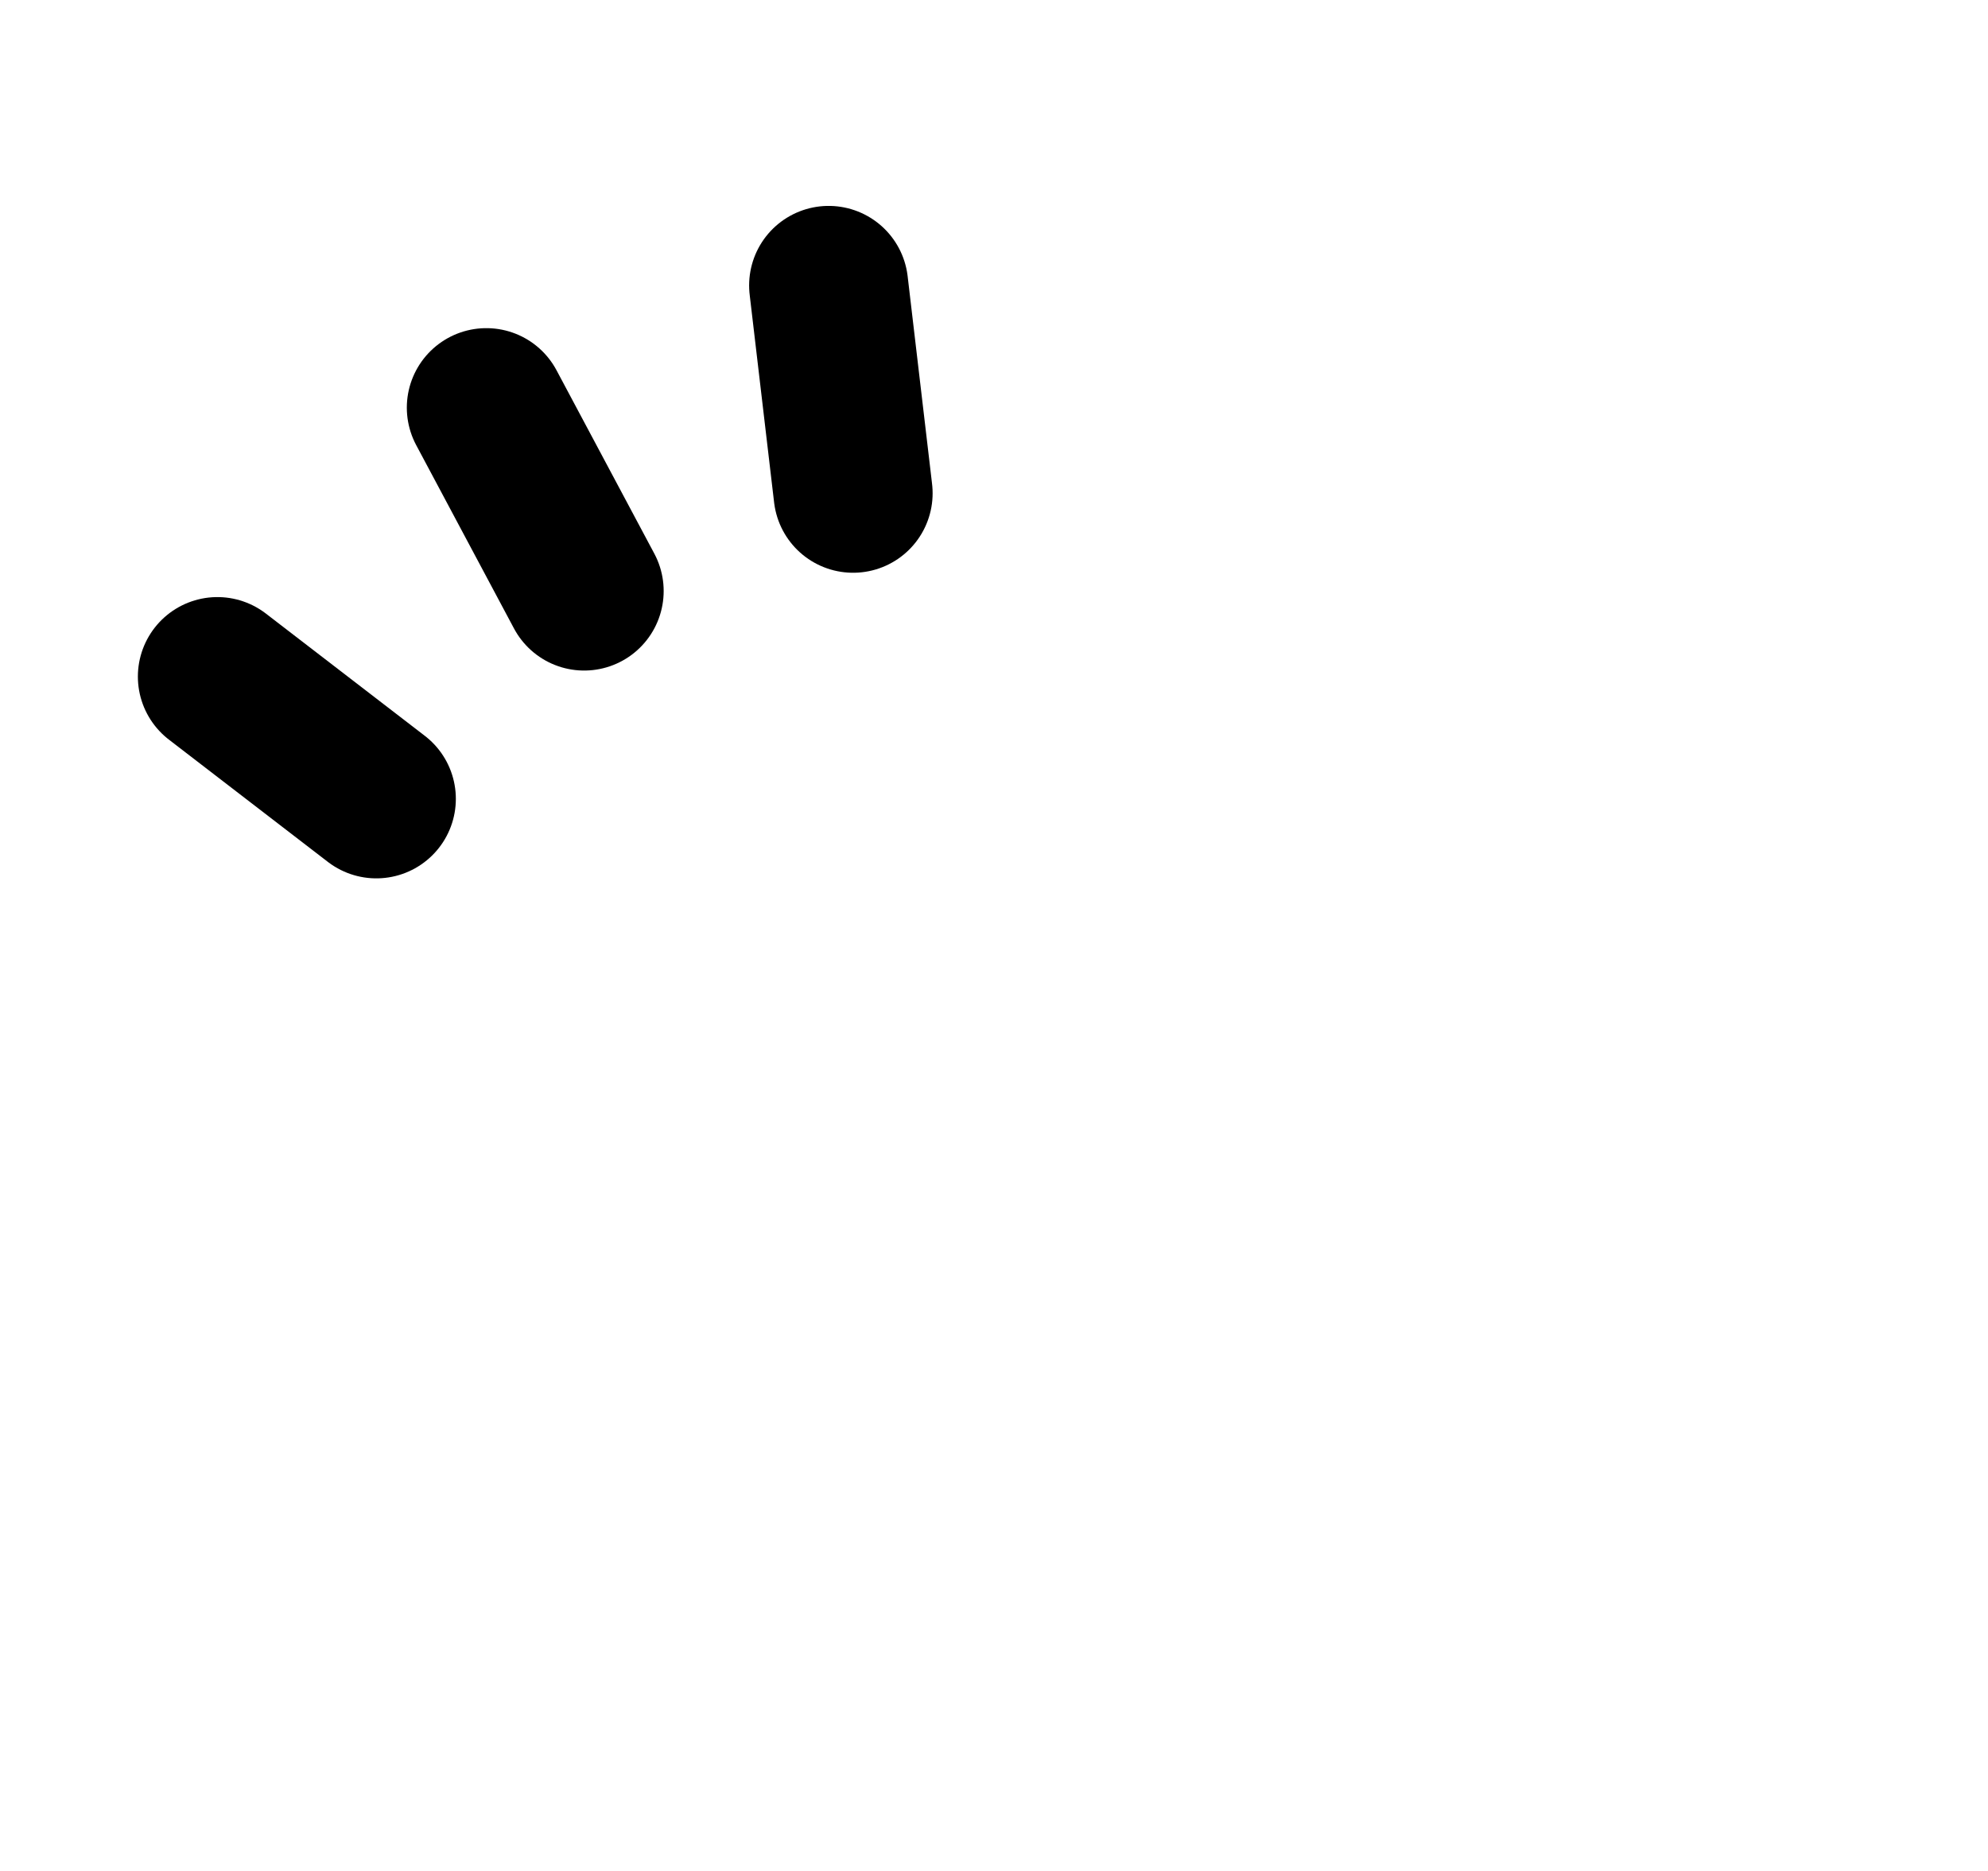
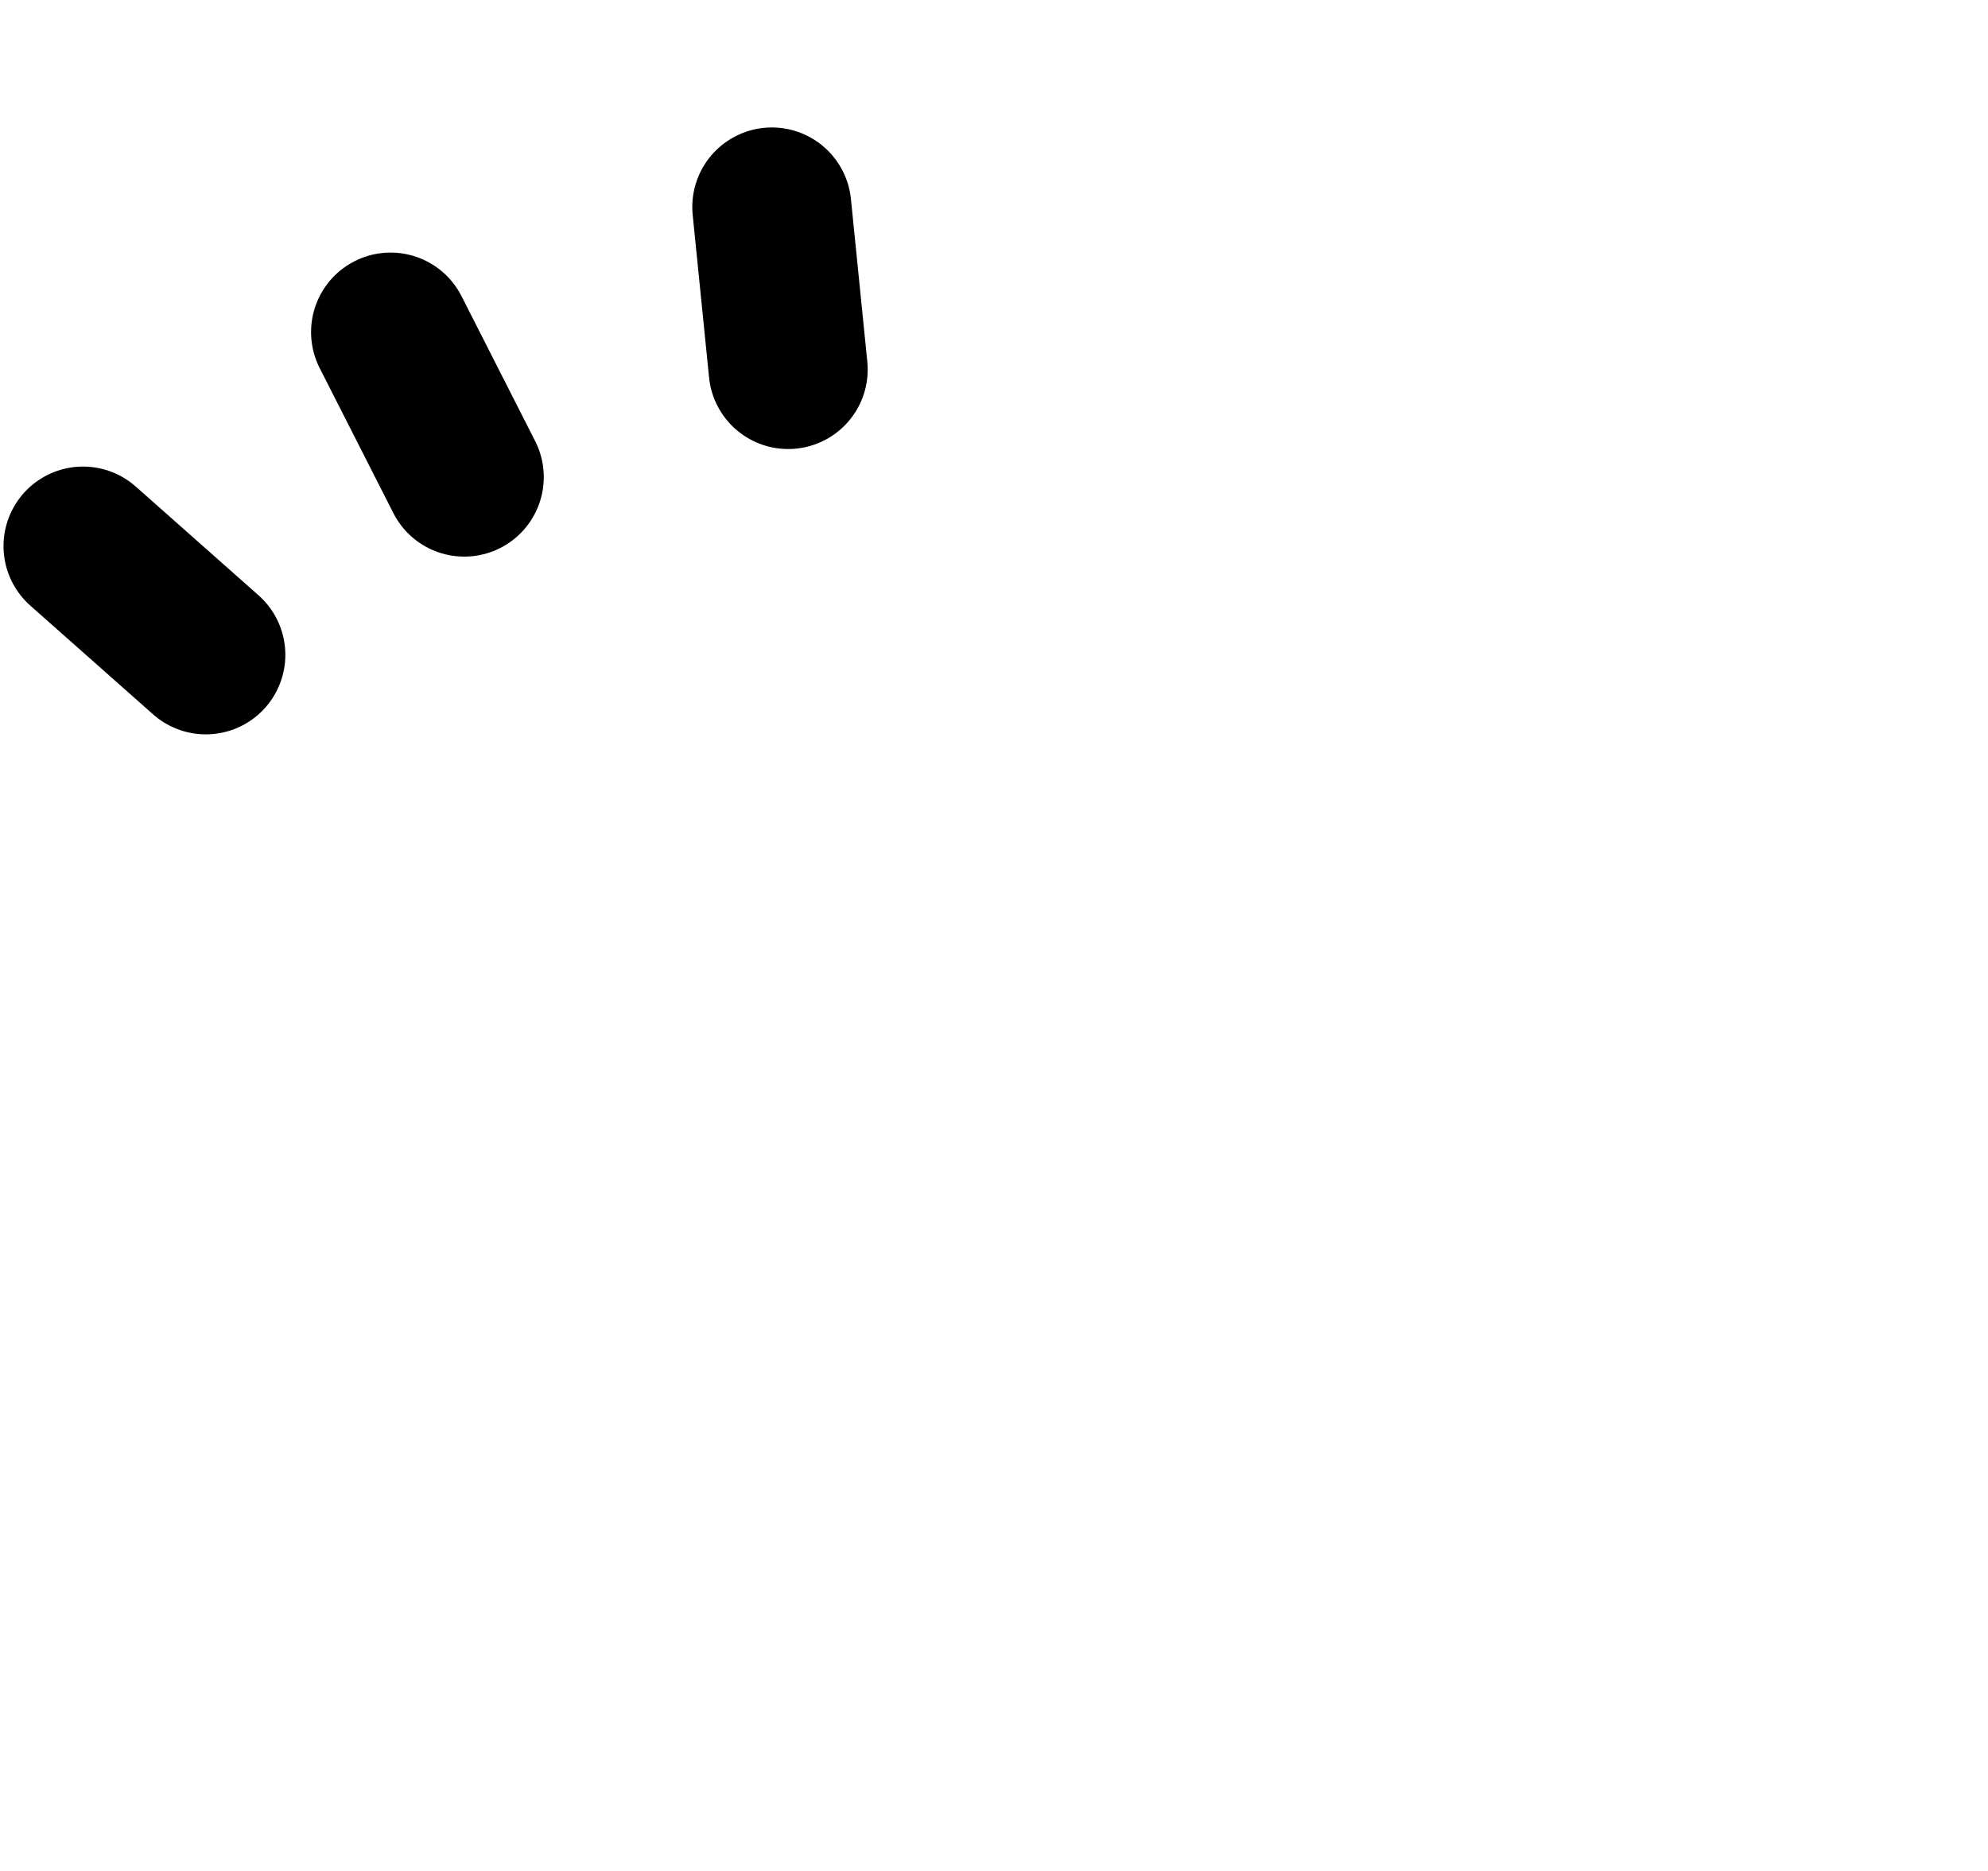
<svg xmlns="http://www.w3.org/2000/svg" width="17" height="16" viewBox="0 0 17 16">
-   <g transform="translate(0.5 1.5) scale(1.0454)">
-     <path d="M1.3 4.1L2.6 5.1" fill="none" stroke="#000" stroke-width="1.301" stroke-linecap="round" stroke-linejoin="round" opacity="1" />
-   </g>
-   <g transform="translate(0.5 1.5) scale(1.0454)">
-     <path d="M3.5 1.9L4.3 3.4" fill="none" stroke="#000" stroke-width="1.301" stroke-linecap="round" stroke-linejoin="round" opacity="1" />
-   </g>
-   <g transform="translate(0.5 1.5) scale(1.0454)">
-     <path d="M6.3 0.9L6.5 2.6" fill="none" stroke="#000" stroke-width="1.301" stroke-linecap="round" stroke-linejoin="round" opacity="1" />
+   <g transform="translate(0.5 0)" fill="none" stroke="#000" stroke-width="1.36" stroke-linecap="round" stroke-linejoin="round">
+     <path d="M1.26 5.6L0.21 4.67" />
+     <path d="M3.47 4.08L2.84 2.84" />
+     <path d="M6.24 3.16L6.1 1.77" />
  </g>
</svg>
